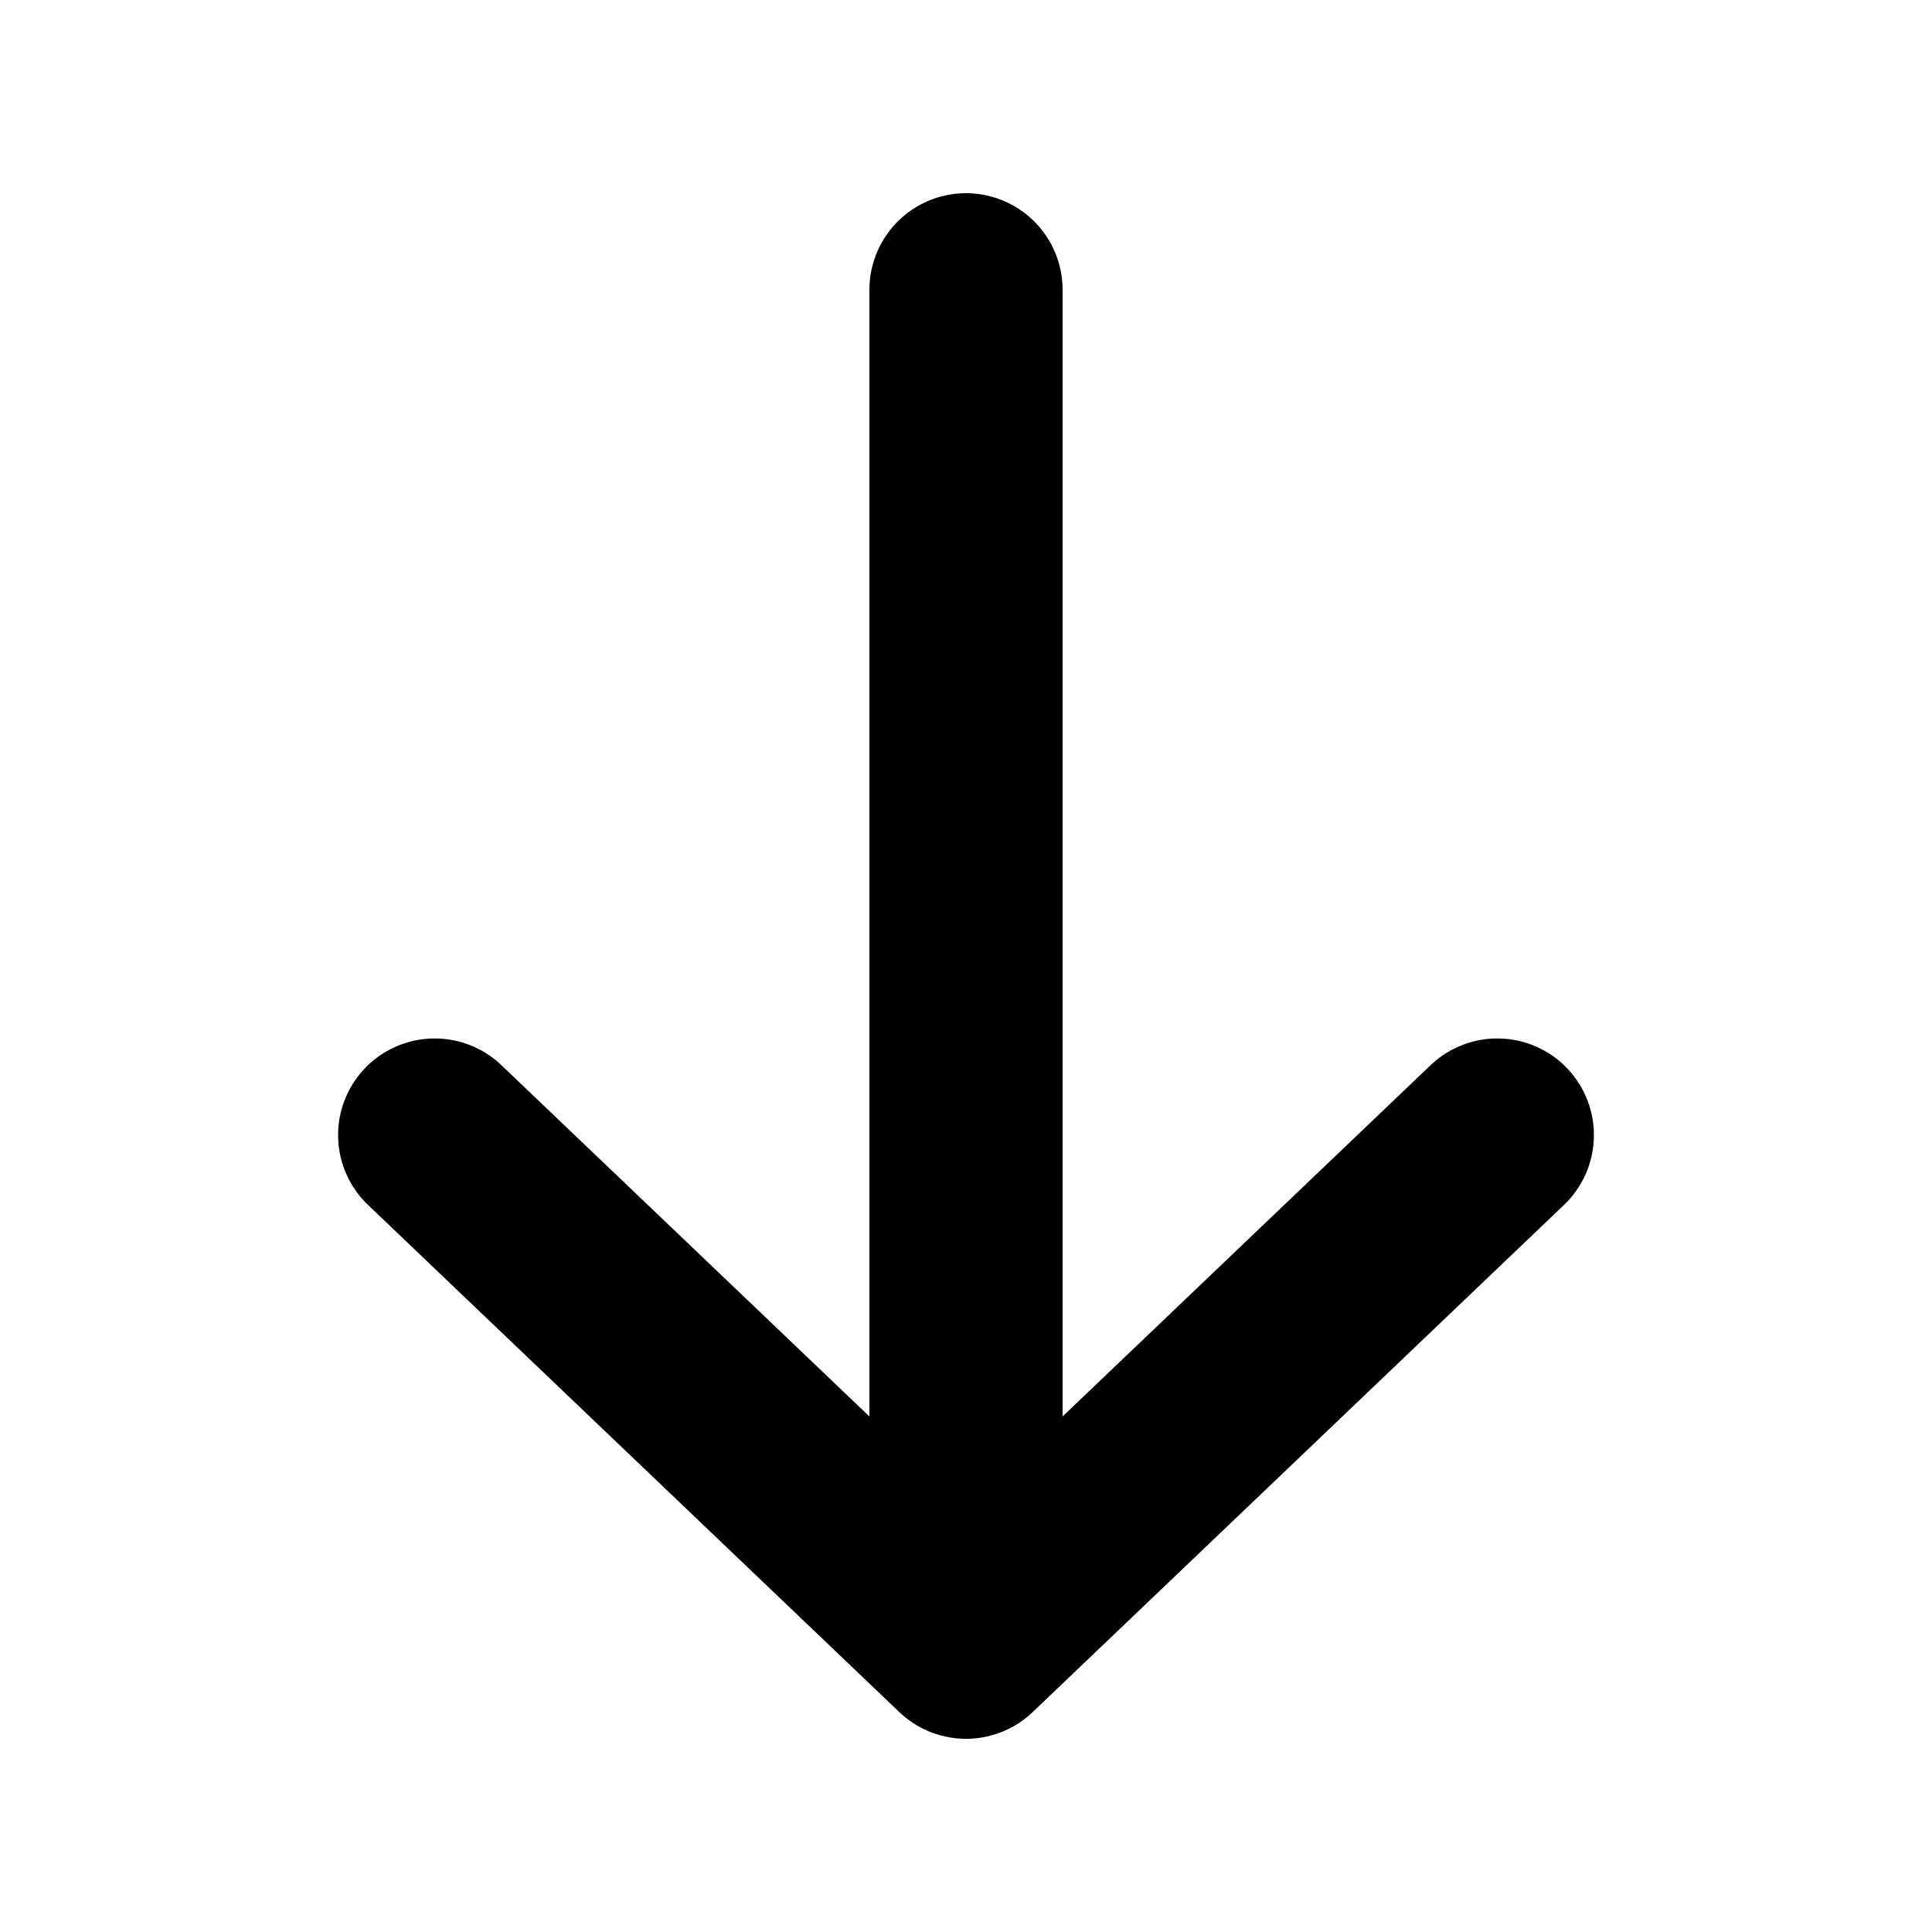
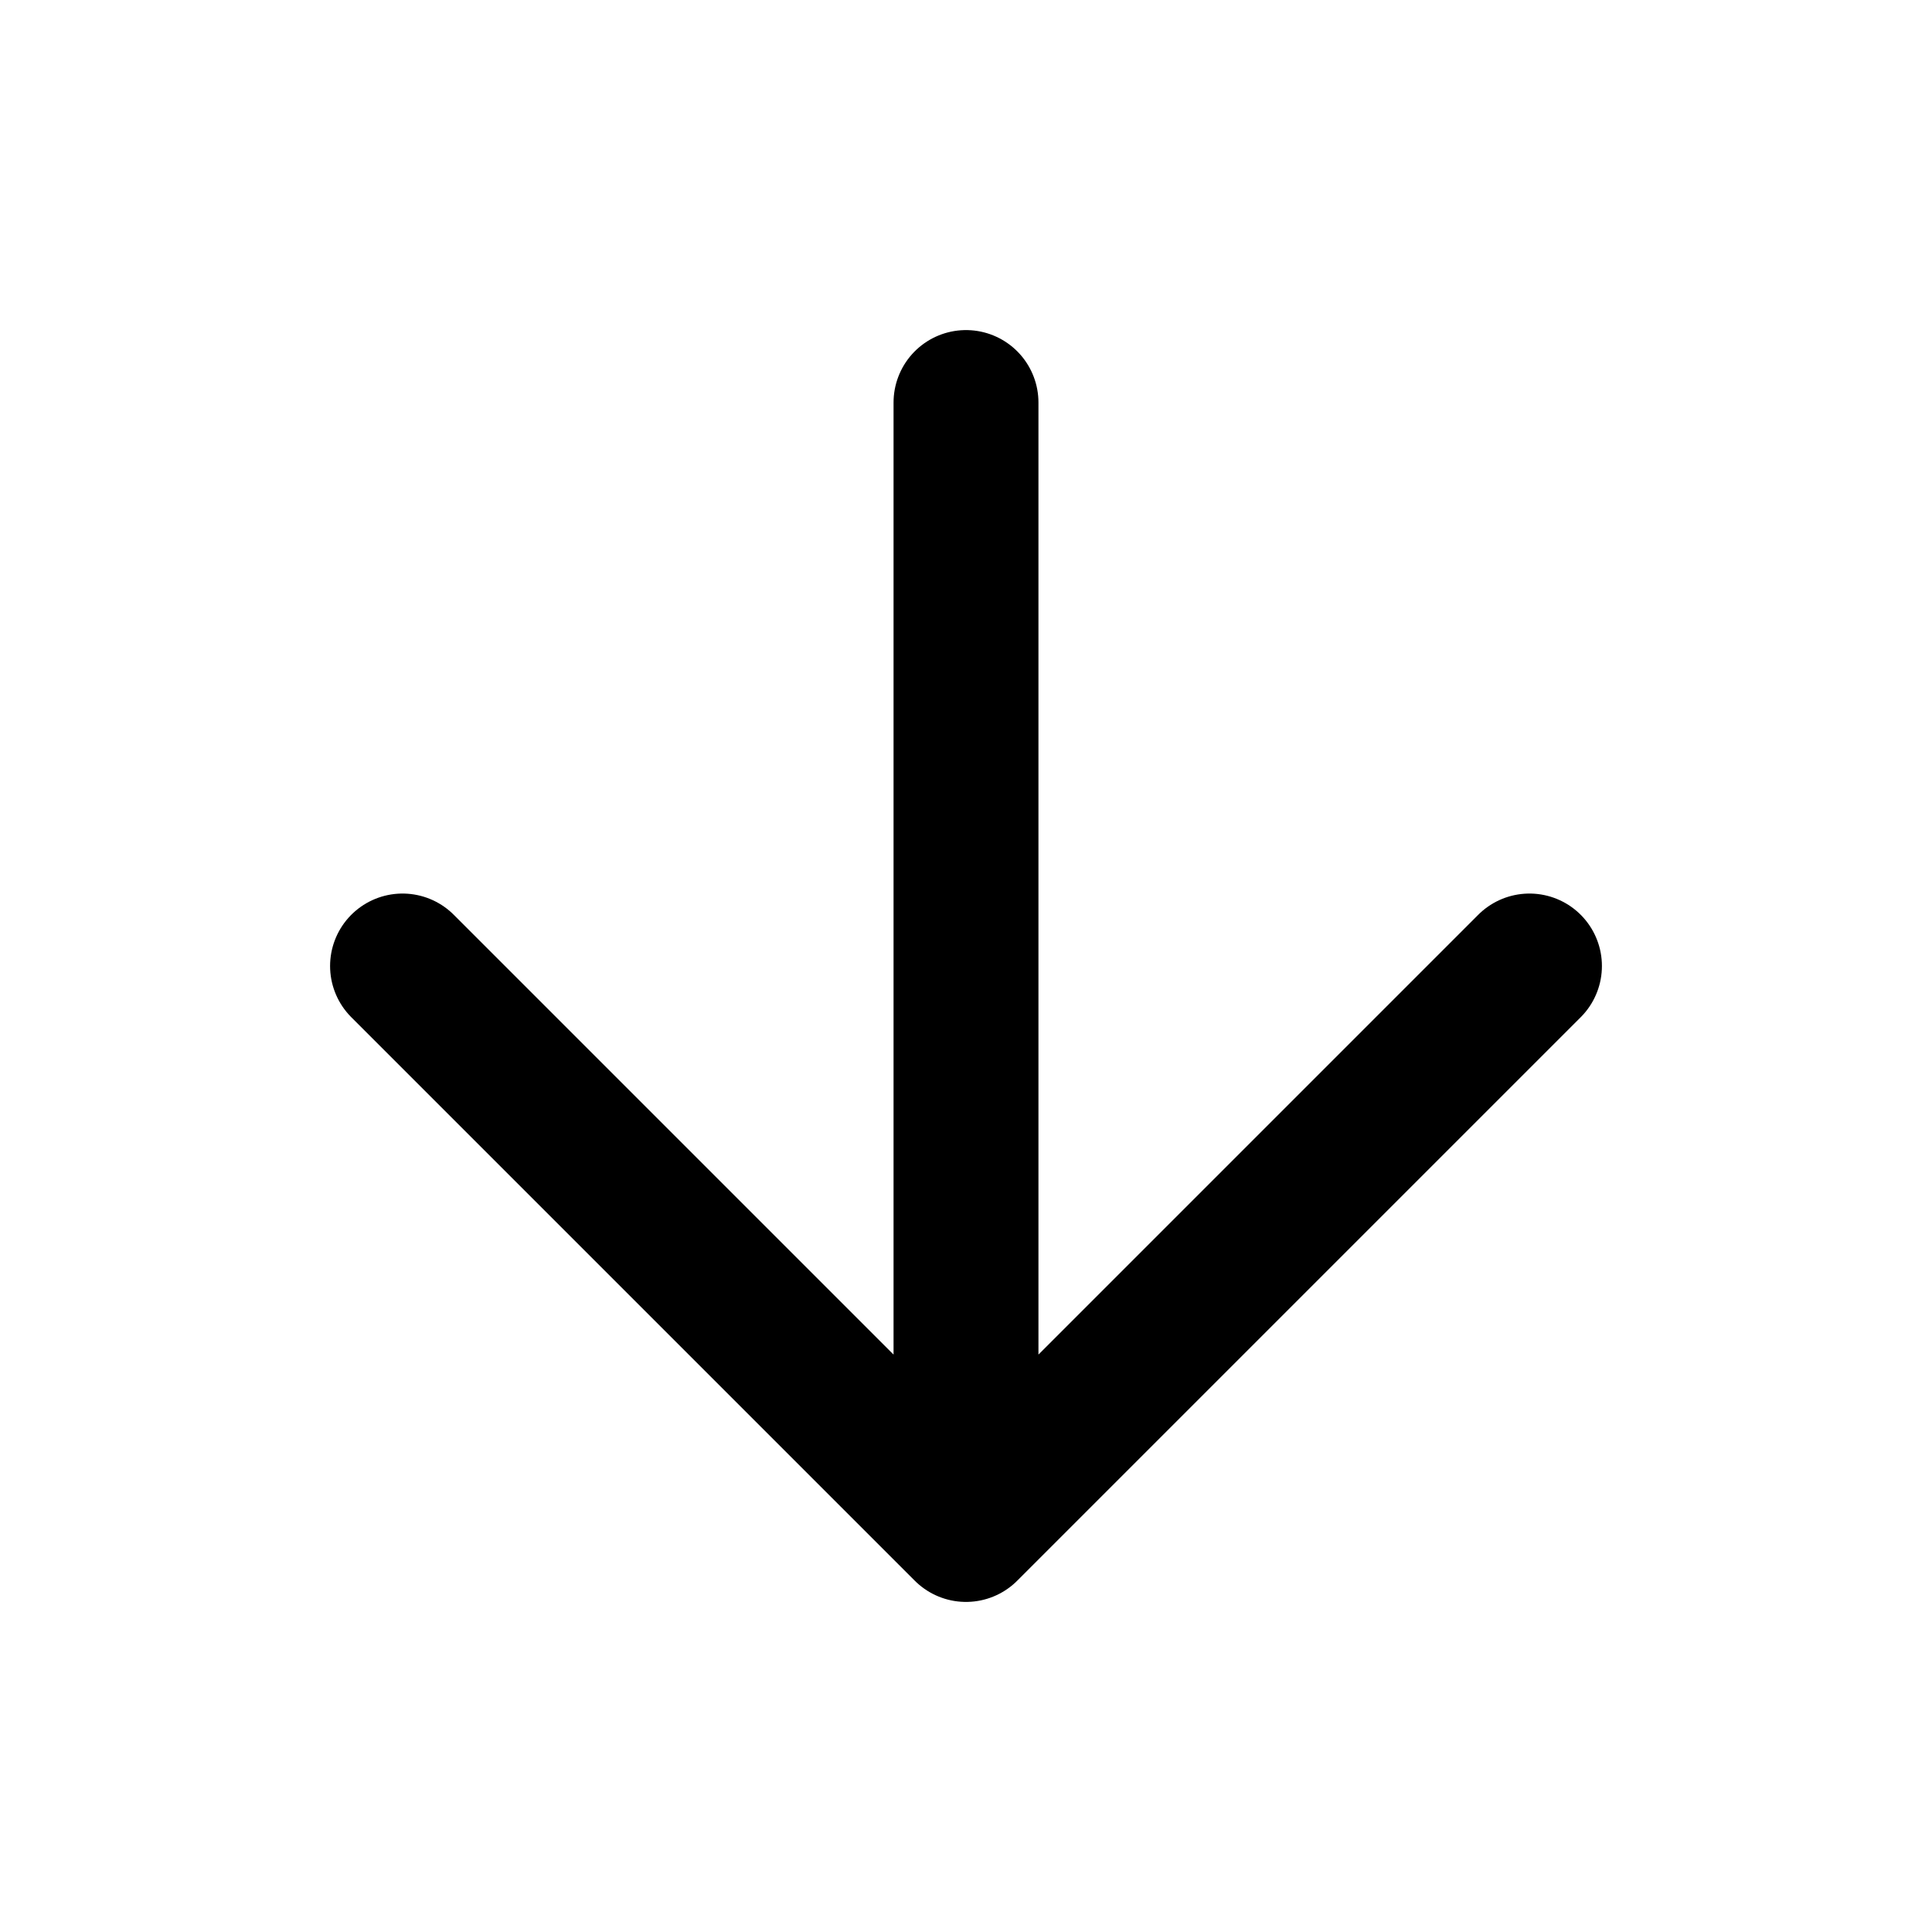
<svg xmlns="http://www.w3.org/2000/svg" width="20" height="20" viewBox="0 0 20 20" fill="none">
-   <path d="M10 3V17M10 17L4.5 11.75M10 17L15.5 11.75" stroke="currentColor" stroke-width="2" stroke-linecap="round" stroke-linejoin="round" />
+   <path d="M10 4.167V15.833M10 15.833L15.833 10M10 15.833L4.167 10" stroke="currentColor" stroke-width="1.5" stroke-linecap="round" stroke-linejoin="round" />
</svg>
